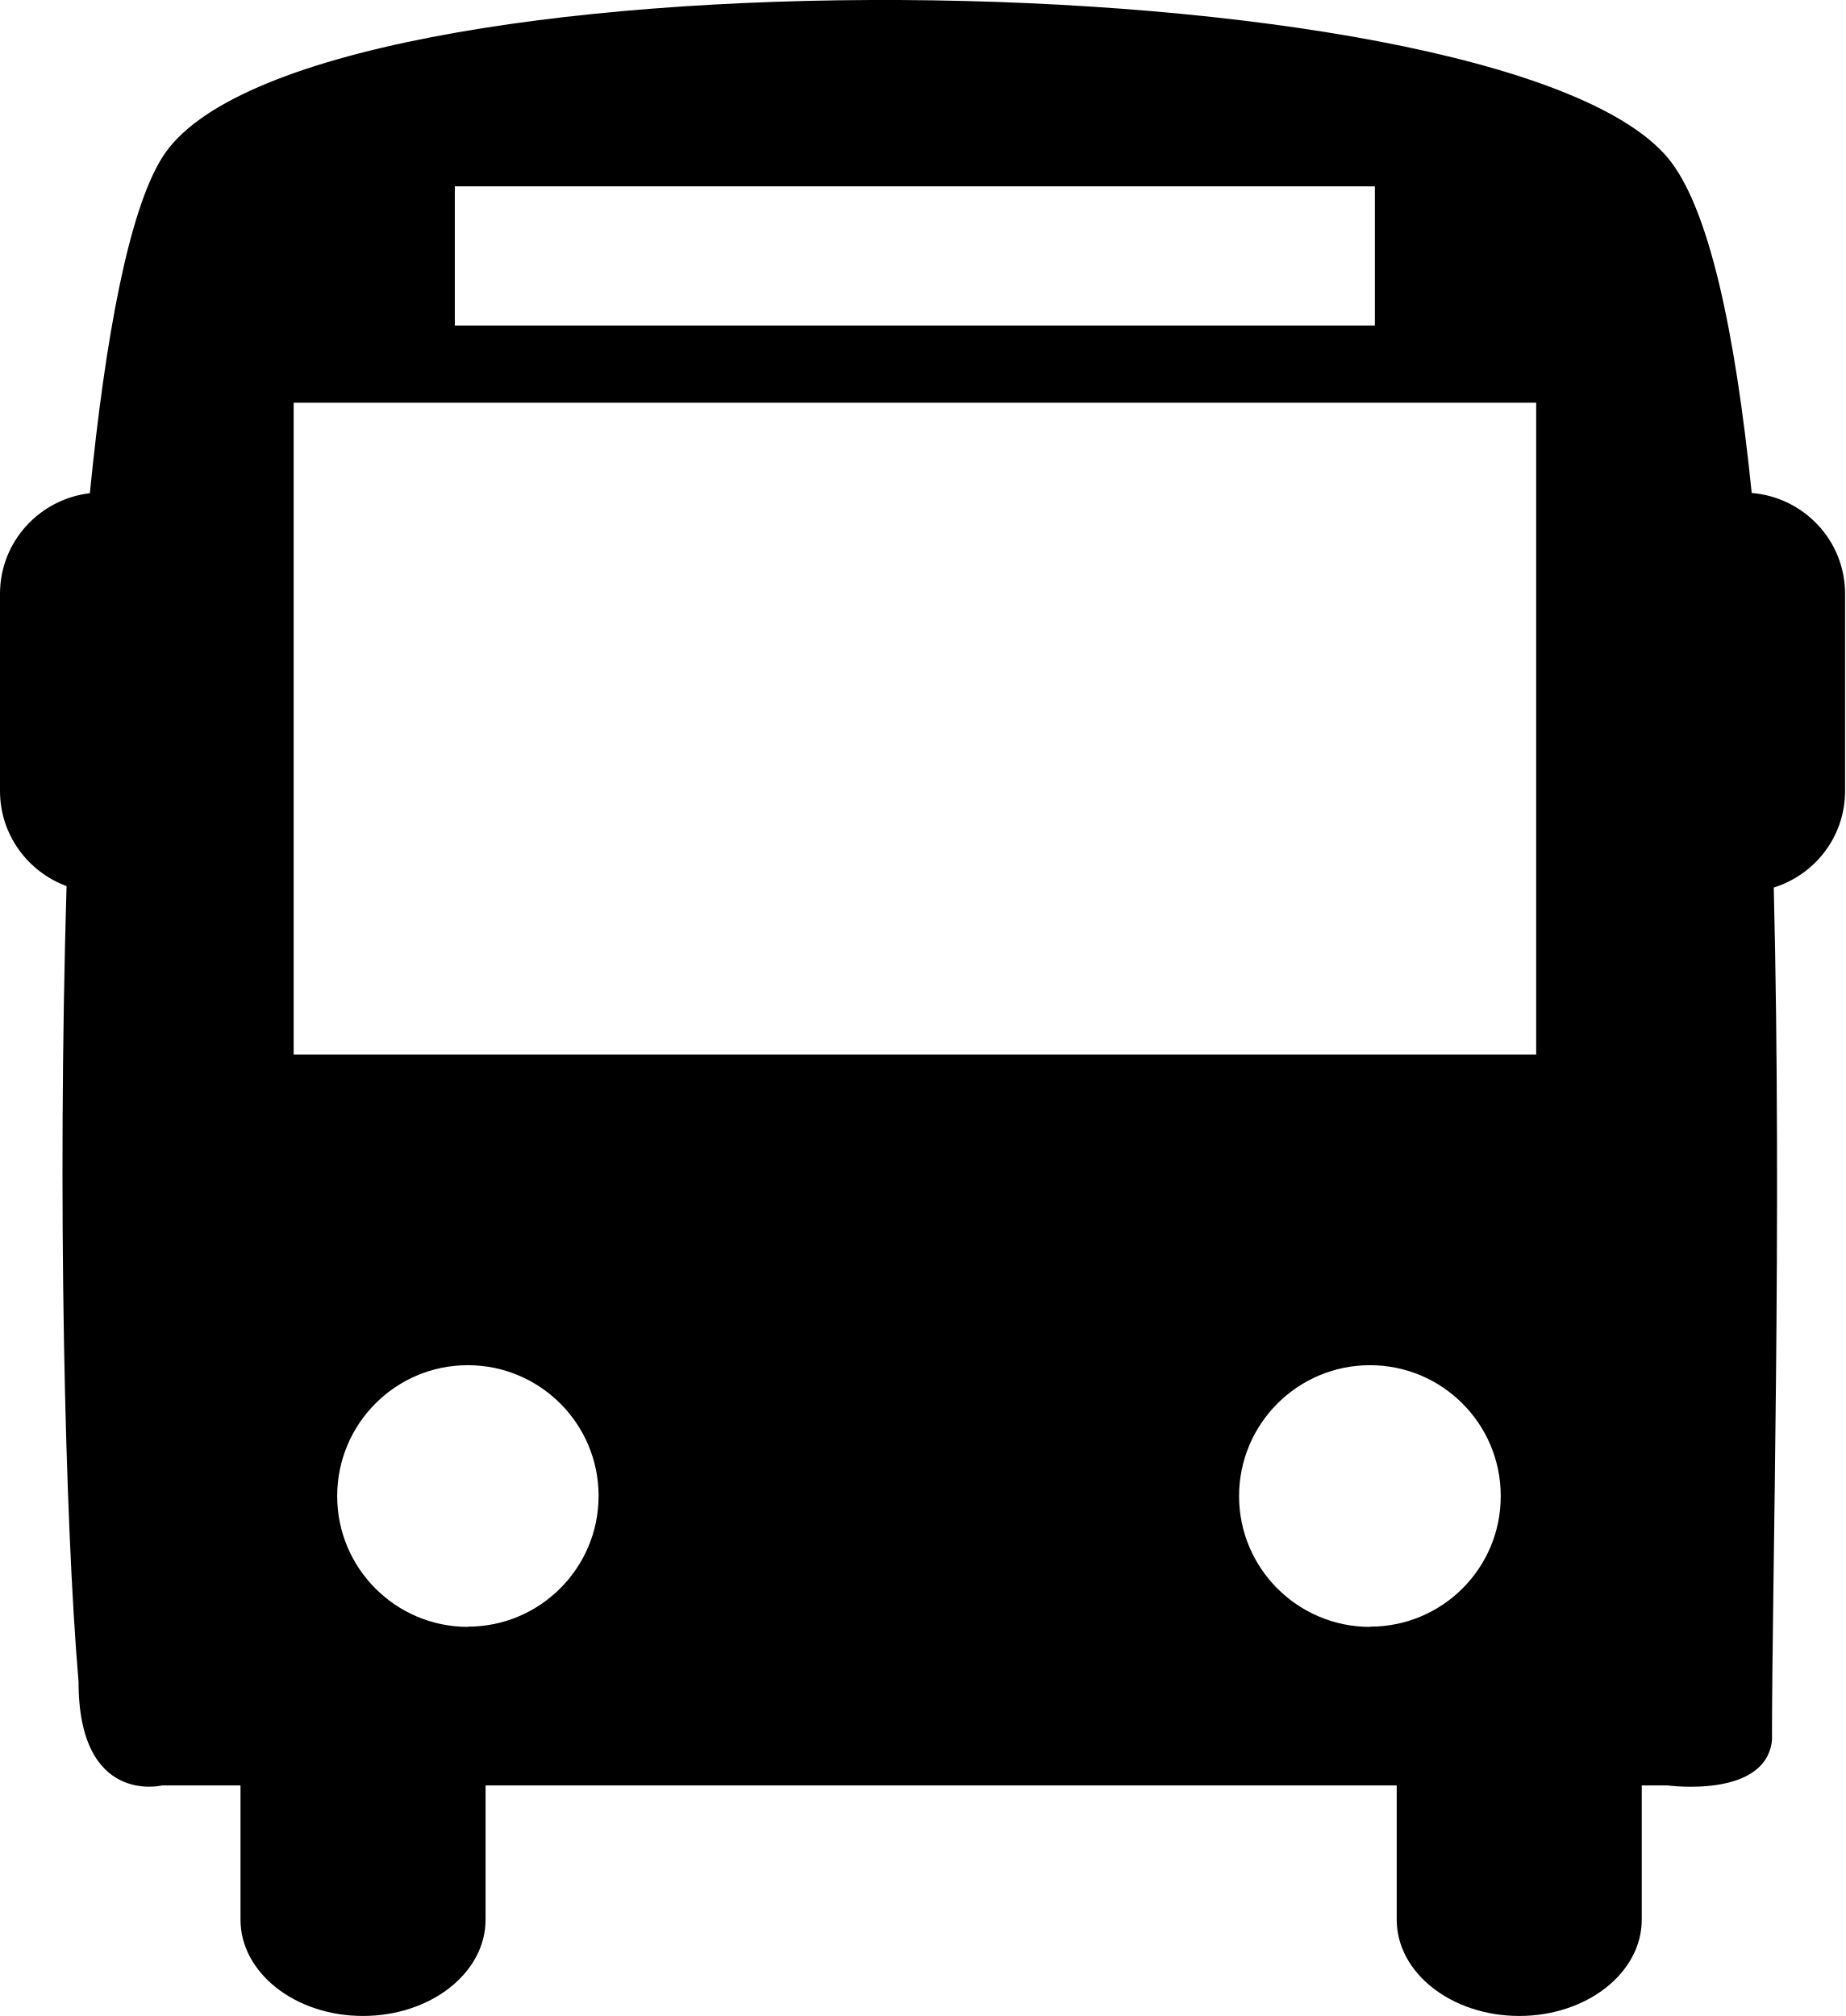
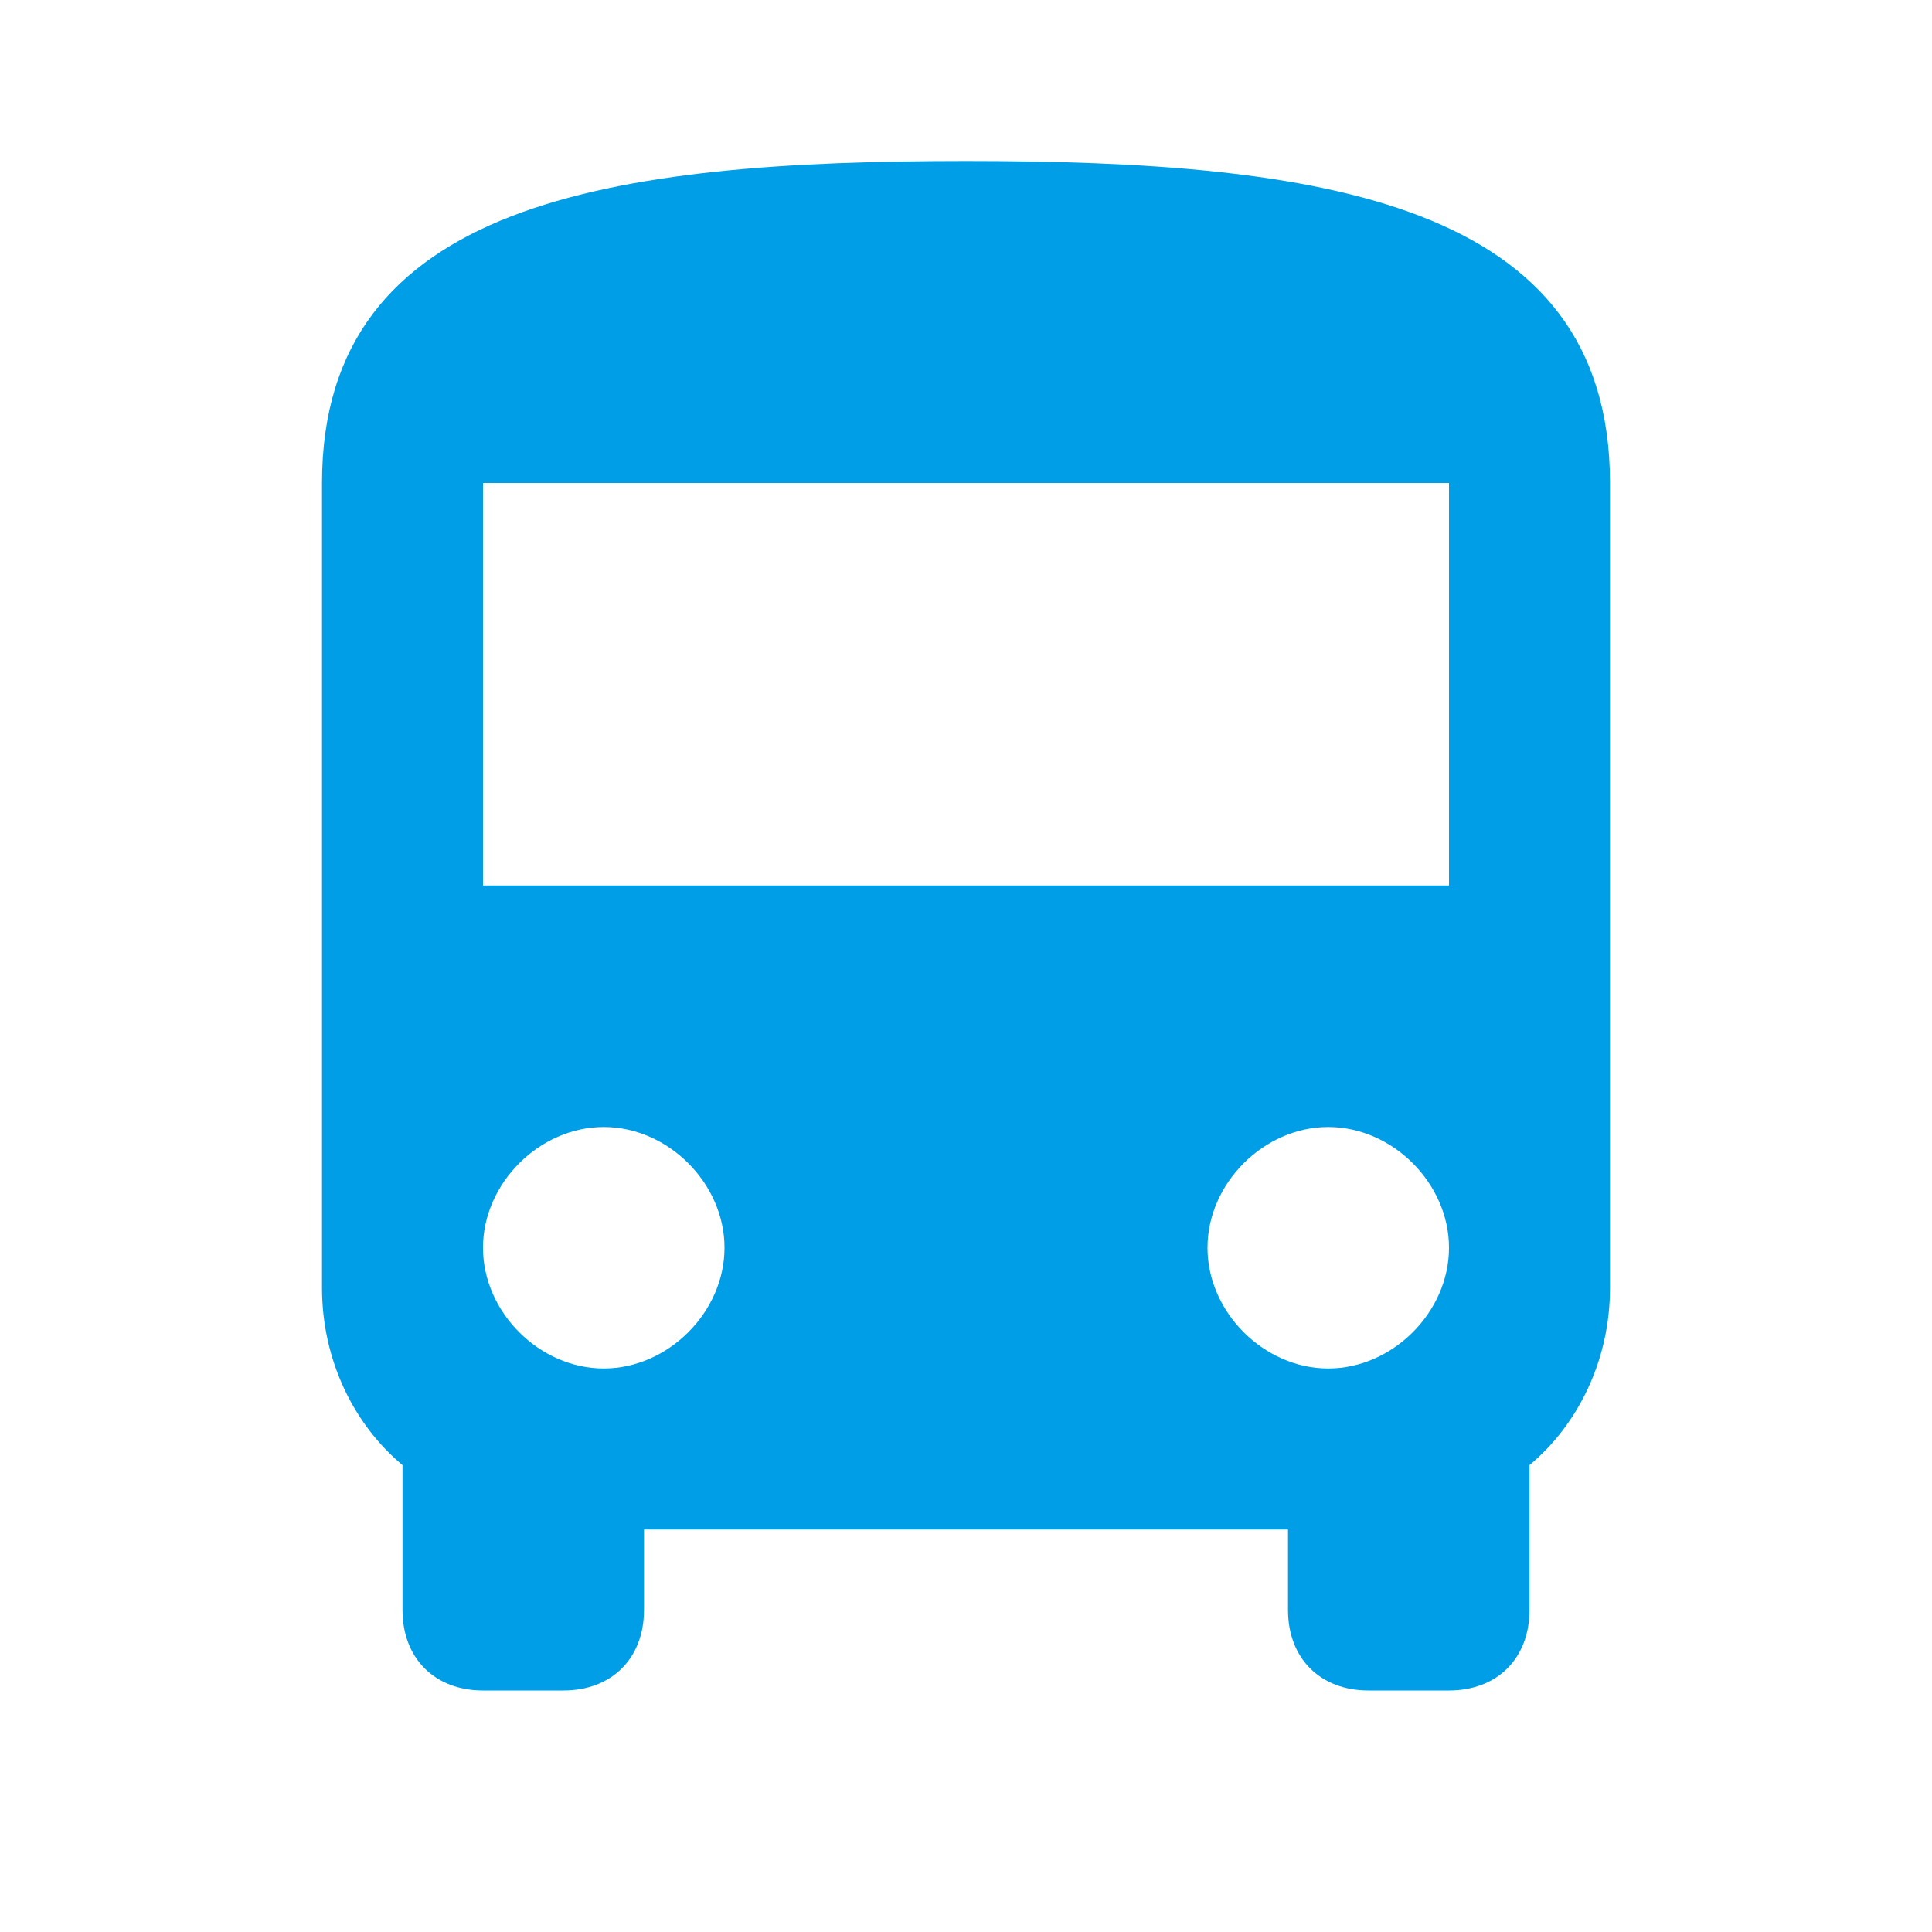
- <svg xmlns="http://www.w3.org/2000/svg" width="41.585" height="45.437" viewBox="0 0 41.585 45.437">
-   <path d="M39.477 11.11c-.37-3.627-.962-6.45-1.897-7.56-3.855-4.565-30.86-4.9-33.925 0-.75 1.2-1.276 4.013-1.63 7.566C.888 11.25 0 12.21 0 13.383v4.443c0 .988.626 1.82 1.5 2.146-.207 6.998-.04 14.3.27 17.93 0 2.803 1.884 2.338 1.884 2.338H5.42v3.026c0 1.2 1.236 2.17 2.76 2.17 1.526 0 2.763-.97 2.763-2.17V40.24h20.534v3.026c0 1.2 1.236 2.17 2.762 2.17 1.52 0 2.76-.97 2.76-2.17V40.24h.58s2.213.304 2.355-1.016c0-3.62.228-11.646.04-19.22.93-.292 1.607-1.148 1.607-2.178v-4.443c0-1.202-.93-2.177-2.108-2.273zM10.25 4.2h20.735v3.137H10.25V4.2zm.296 32.467c-1.628 0-2.947-1.32-2.947-2.948s1.315-2.95 2.943-2.95 2.948 1.32 2.948 2.946-1.32 2.947-2.947 2.947zm20.328 0c-1.627 0-2.95-1.32-2.95-2.948s1.322-2.95 2.95-2.95 2.947 1.32 2.947 2.946c.005 1.627-1.315 2.947-2.943 2.947zm3.747-12.9H6.618V9.077H34.62v14.69z" />
+ <svg xmlns="http://www.w3.org/2000/svg" version="undefined" width="undefined" height="undefined" viewBox="0 0 24 24">
+   <path d="M4 16c0 .9.4 1.7 1 2.2V20c0 .6.4 1 1 1h1c.6 0 1-.4 1-1v-1h8v1c0 .6.4 1 1 1h1c.6 0 1-.4 1-1v-1.8c.6-.5 1-1.3 1-2.2V6c0-3.5-3.6-4-8-4s-8 .5-8 4v10zm3.5 1c-.8 0-1.5-.7-1.5-1.5S6.7 14 7.5 14s1.5.7 1.5 1.5S8.3 17 7.5 17zm9 0c-.8 0-1.5-.7-1.5-1.5s.7-1.5 1.5-1.5 1.5.7 1.5 1.5-.7 1.5-1.5 1.5zm1.5-6H6V6h12v5z" fill="#009ee7" />
</svg>
